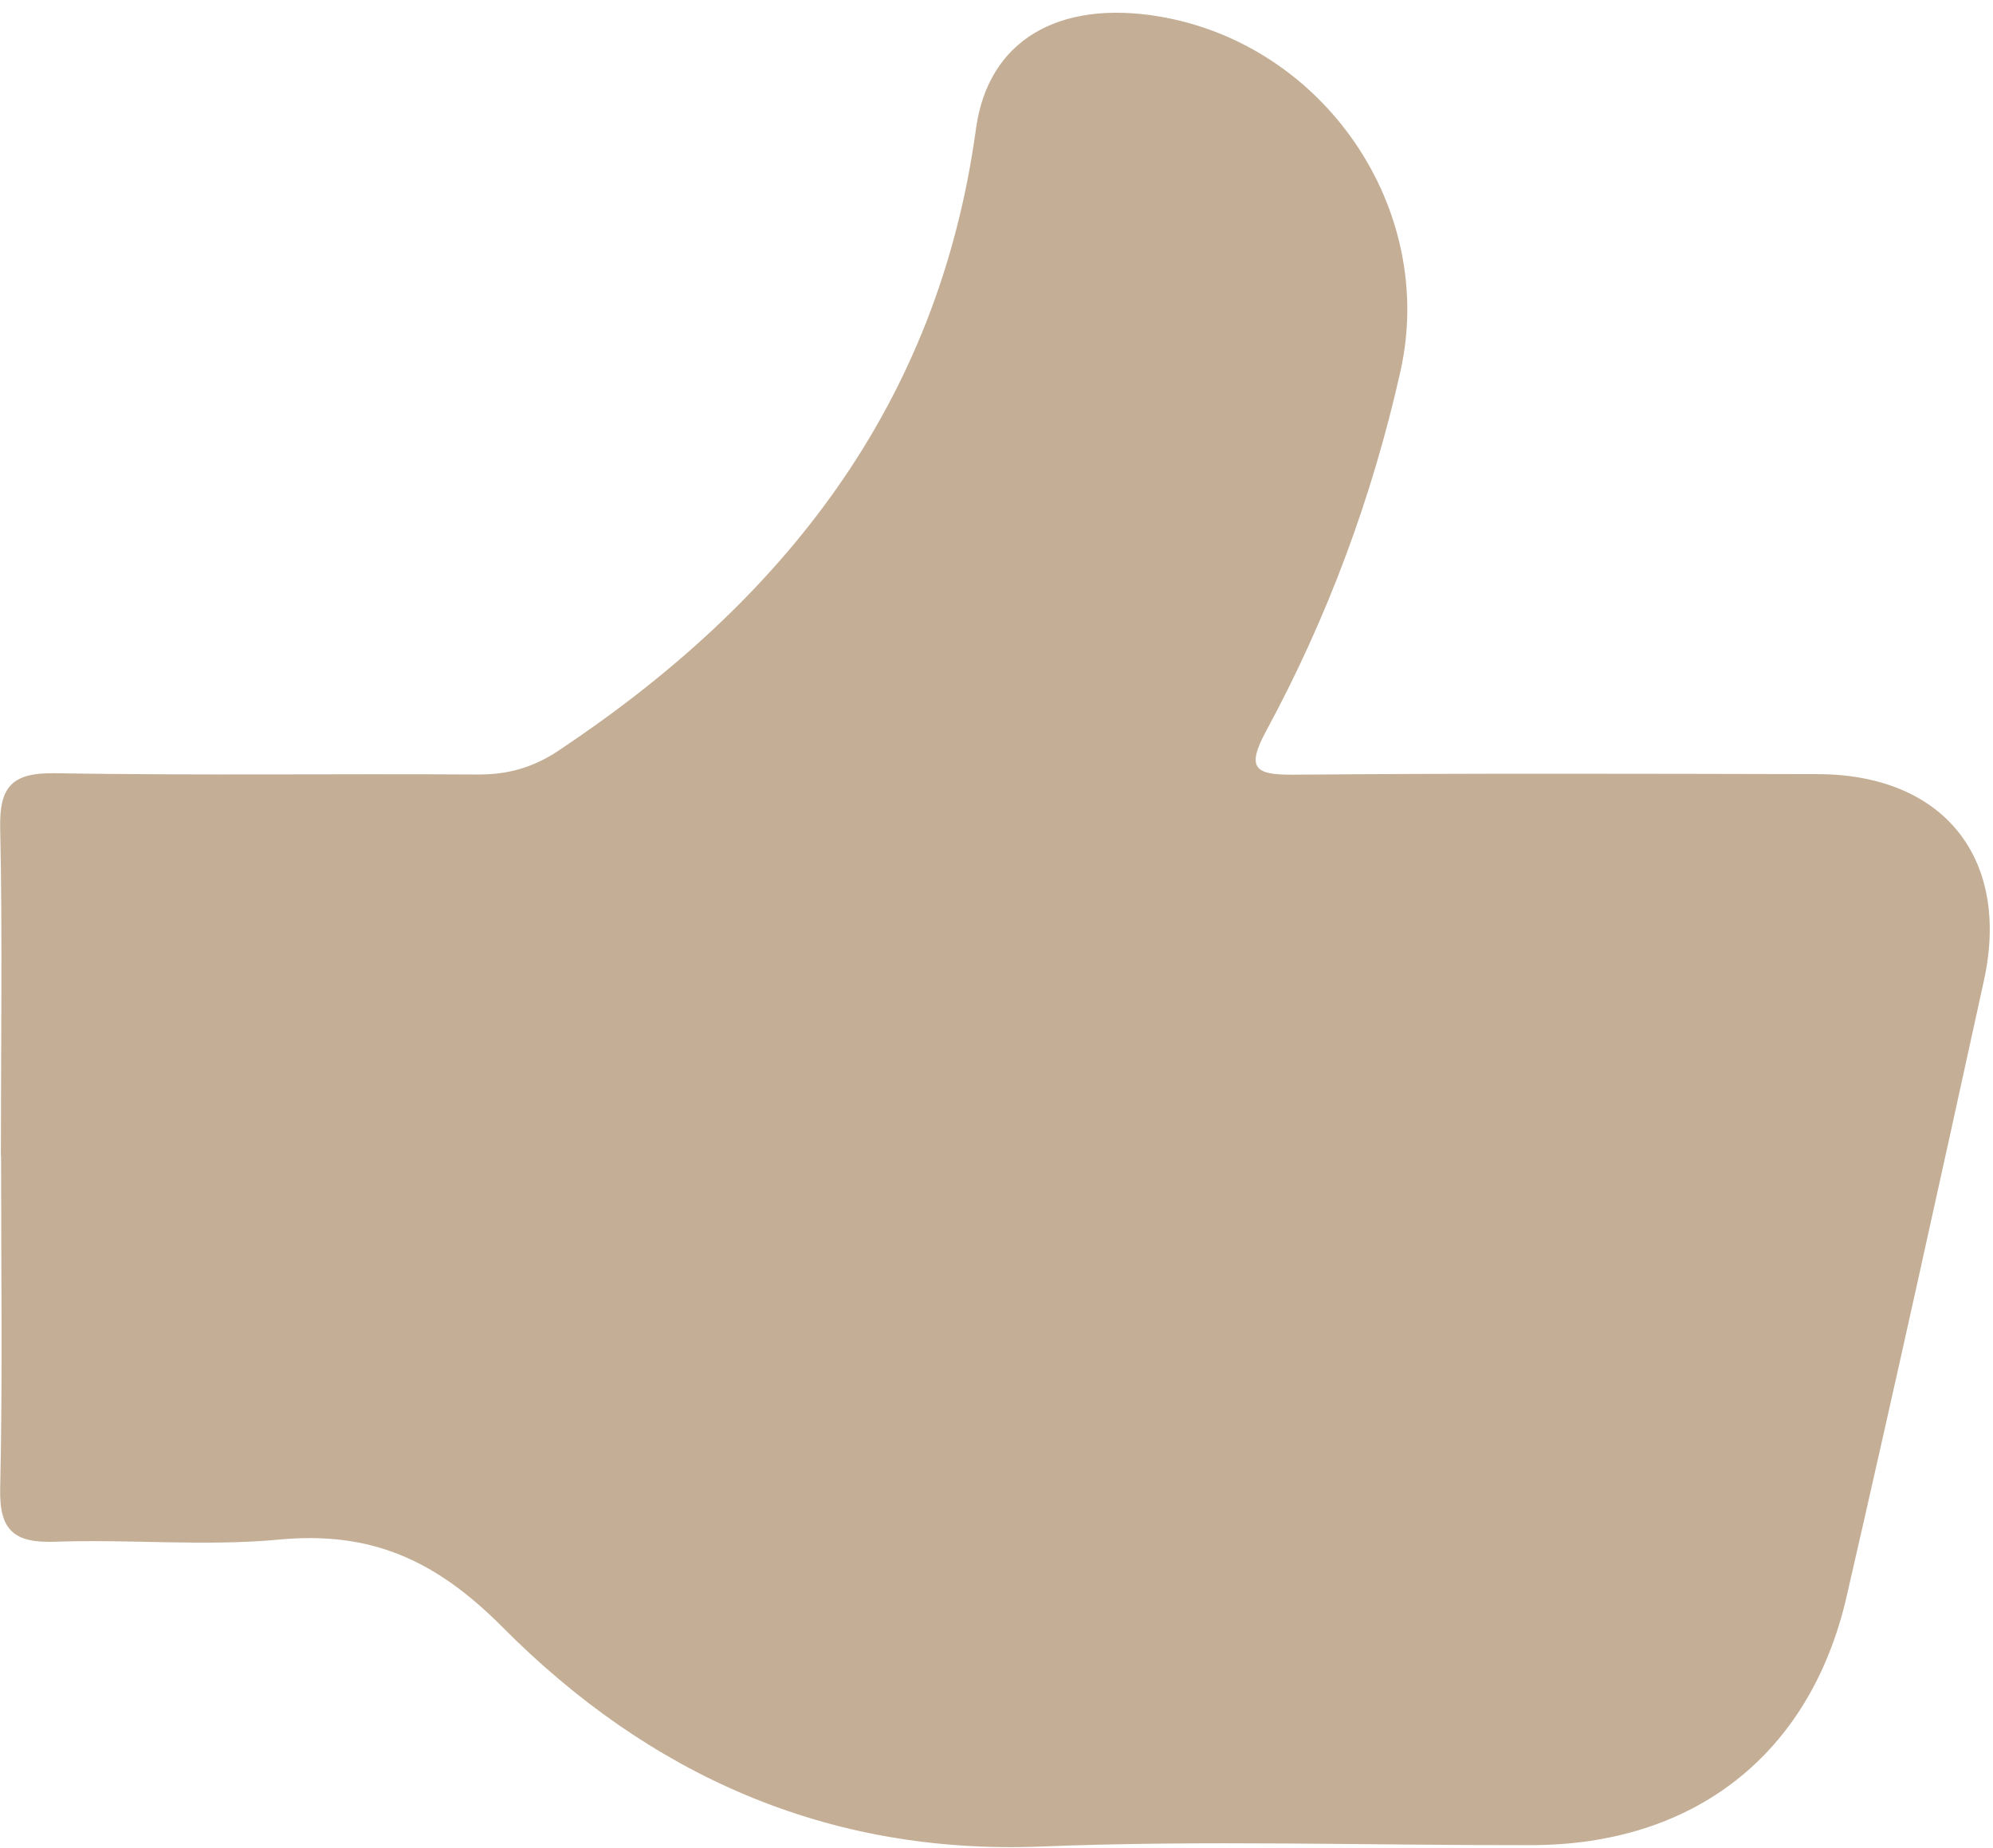
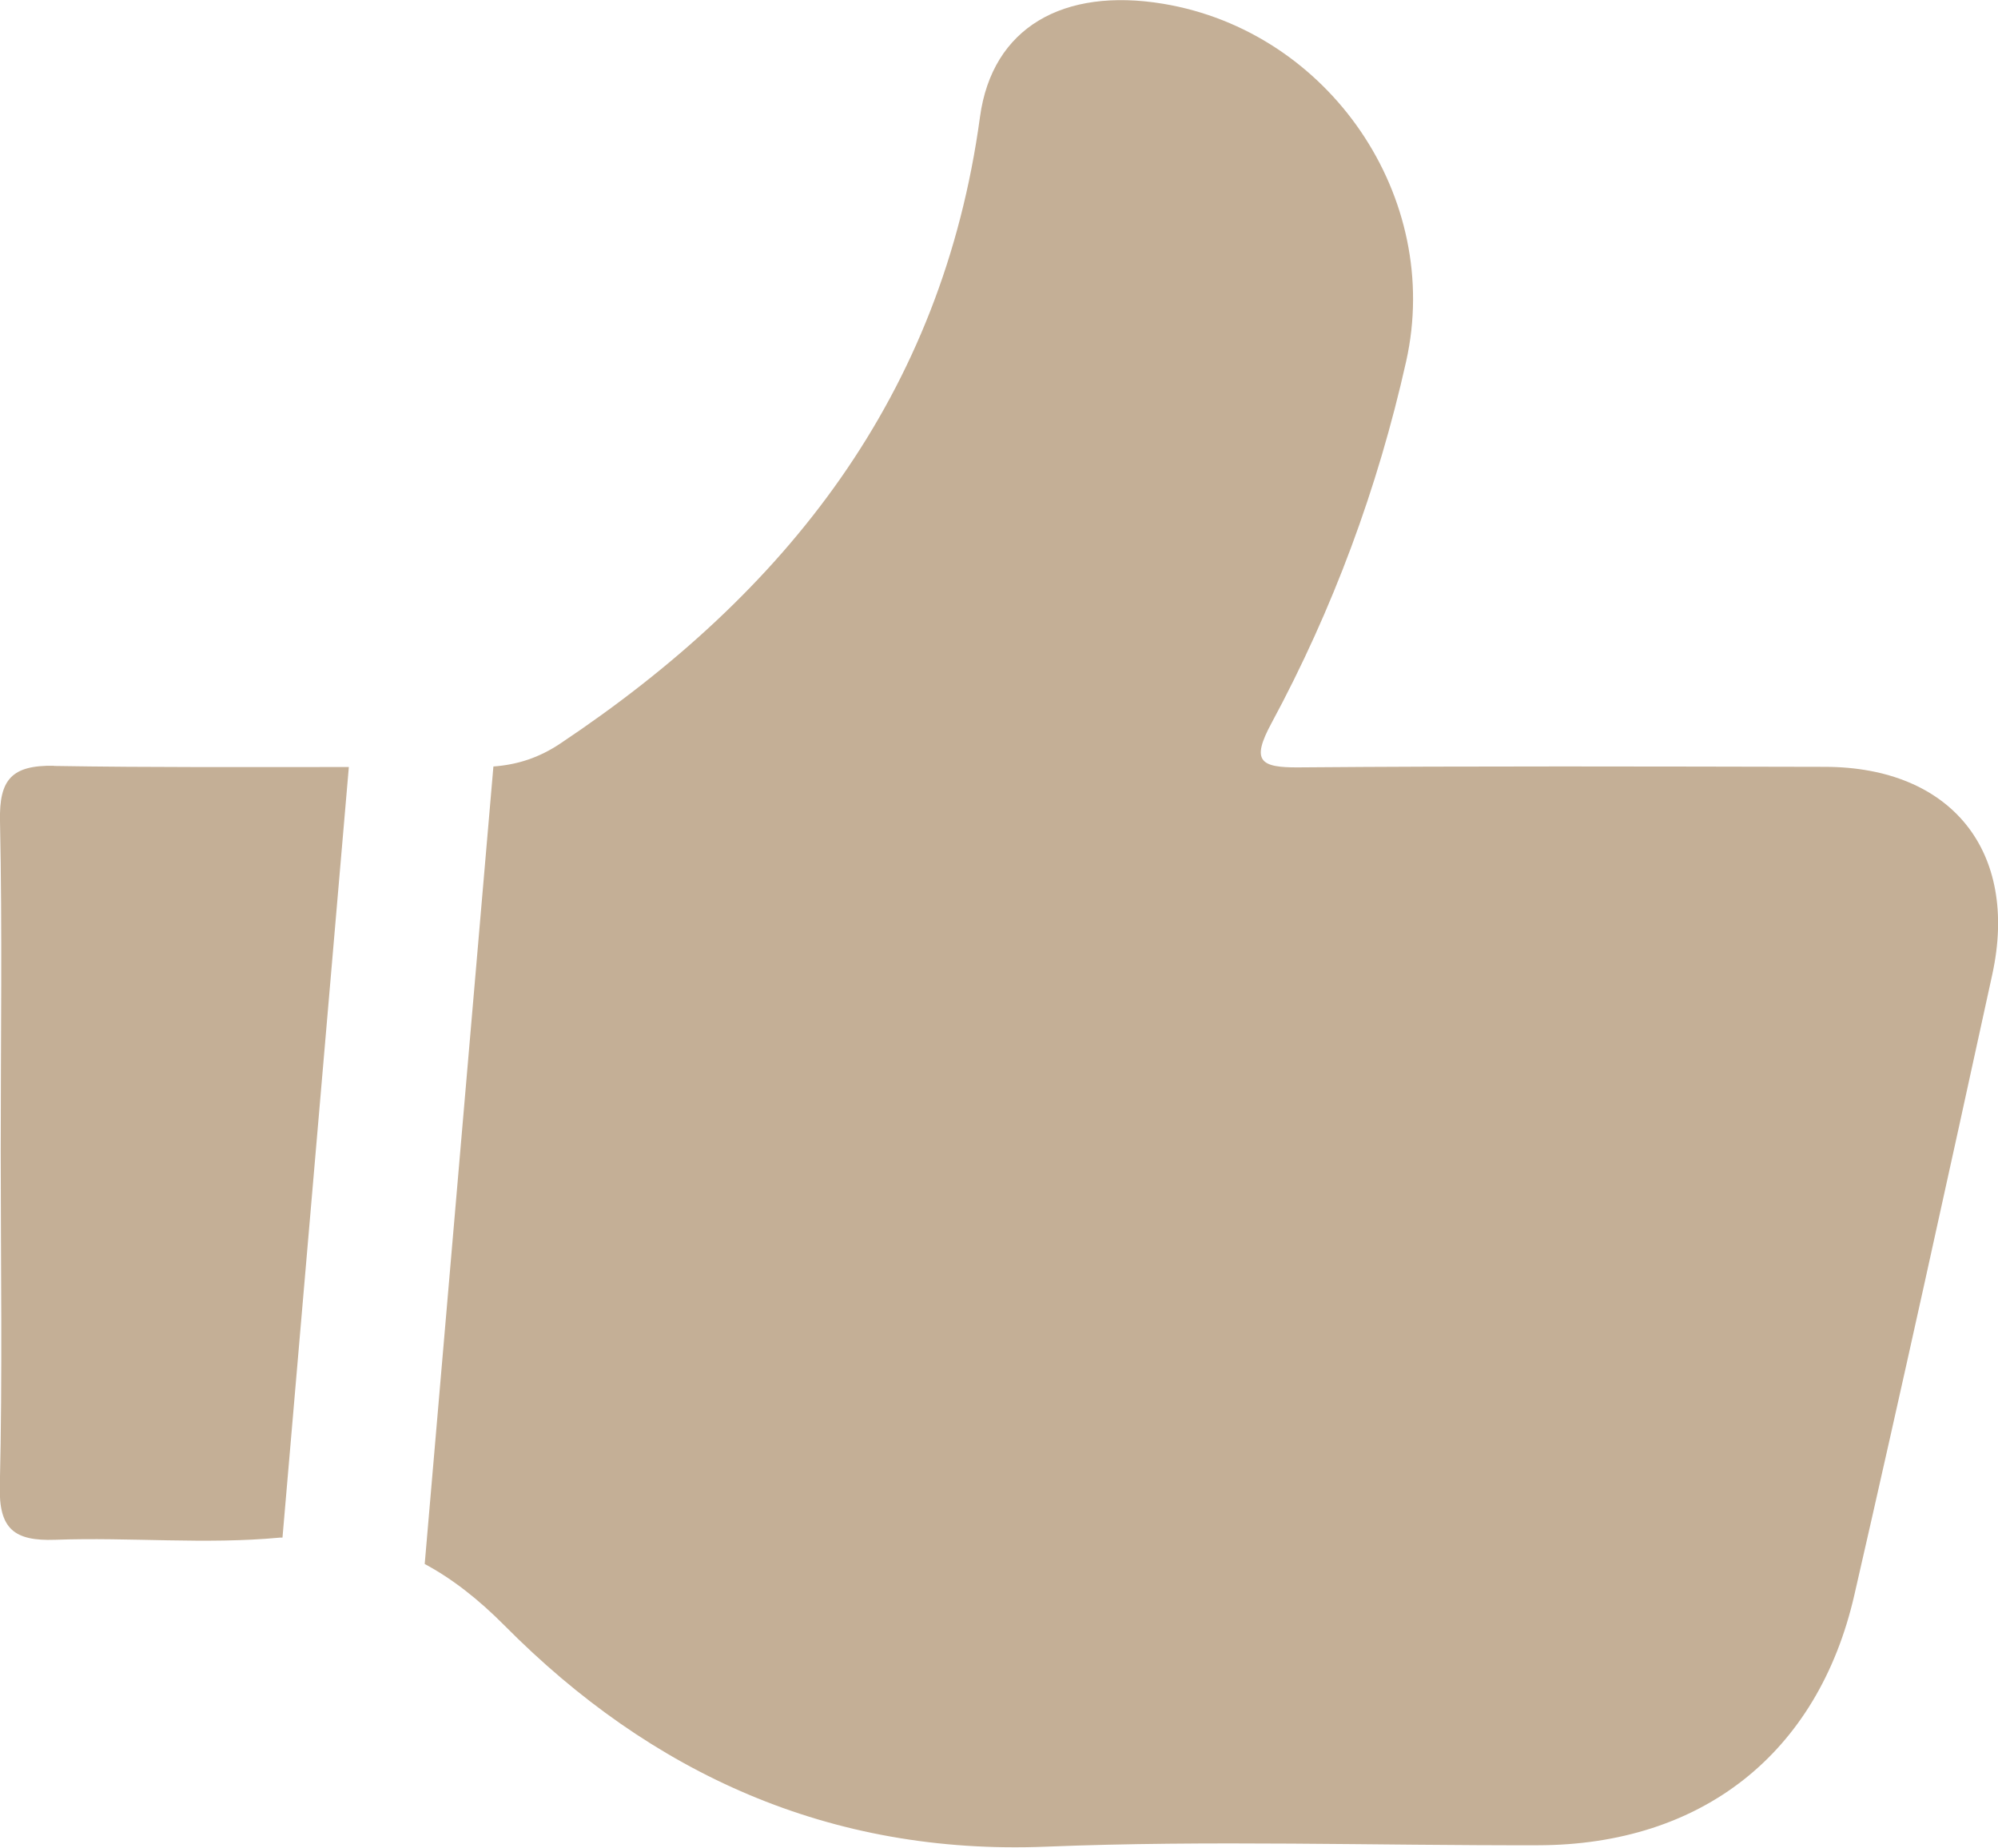
- <svg xmlns="http://www.w3.org/2000/svg" width="41" height="38" viewBox="0 0 41 38" fill="none">
-   <path d="M0.018 23.778C0.018 21.532 0.052 19.281 0.004 17.035C-0.015 16.192 0.239 15.895 1.113 15.906C4.02 15.954 6.927 15.914 9.833 15.932C10.447 15.936 10.965 15.789 11.48 15.448C16.121 12.363 19.303 8.332 20.078 2.648C20.328 0.819 21.787 -0.001 23.83 0.336C27.236 0.9 29.562 4.29 28.809 7.643C28.229 10.23 27.31 12.704 26.049 15.034C25.631 15.807 25.814 15.943 26.615 15.936C30.209 15.906 33.799 15.917 37.393 15.925C39.973 15.928 41.365 17.647 40.814 20.168C39.888 24.397 38.959 28.622 37.988 32.844C37.242 36.091 34.85 37.952 31.51 37.956C28.144 37.963 24.778 37.85 21.419 37.985C16.999 38.161 13.335 36.49 10.337 33.471C8.963 32.089 7.632 31.492 5.74 31.671C4.219 31.814 2.672 31.66 1.139 31.715C0.298 31.745 -0.018 31.492 0.004 30.616C0.055 28.337 0.022 26.057 0.022 23.778H0.018Z" fill="#C4AF96" />
+ <svg xmlns="http://www.w3.org/2000/svg" id="Capa_2" viewBox="0 0 111.4 102.98">
+   <defs>
+     <style>.cls-1{fill:#c4af96;}</style>
+   </defs>
+   <g id="Capa_1-2">
+     <g>
+       <path class="cls-1" d="m3.02,42.69c-2.38-.04-3.07.77-3.02,3.08.13,6.13.04,12.27.04,18.4,0,6.22.1,12.45-.05,18.67-.06,2.4.8,3.08,3.09,3,4.17-.15,8.38.27,12.52-.12.05,0,.1,0,.15,0l3.7-42.96c-5.48,0-10.96.03-16.45-.06Z" />
+       <path class="cls-1" d="m101.76,42.75c-9.78-.02-19.56-.05-29.33.03-2.18.02-2.68-.35-1.54-2.46,3.43-6.36,5.93-13.11,7.51-20.17,2.05-9.15-4.28-18.4-13.55-19.94-5.56-.92-9.53,1.31-10.21,6.31-2.11,15.51-10.78,26.51-23.4,34.93-1.18.79-2.38,1.18-3.73,1.28l-3.83,44.46c1.53.82,2.99,1.96,4.46,3.44,8.16,8.23,18.12,12.8,30.16,12.32,9.14-.37,18.31-.06,27.46-.08,9.1-.02,15.6-5.09,17.63-13.95,2.64-11.51,5.17-23.05,7.69-34.59,1.5-6.88-2.29-11.56-9.31-11.58Z" />
+     </g>
+   </g>
</svg>
